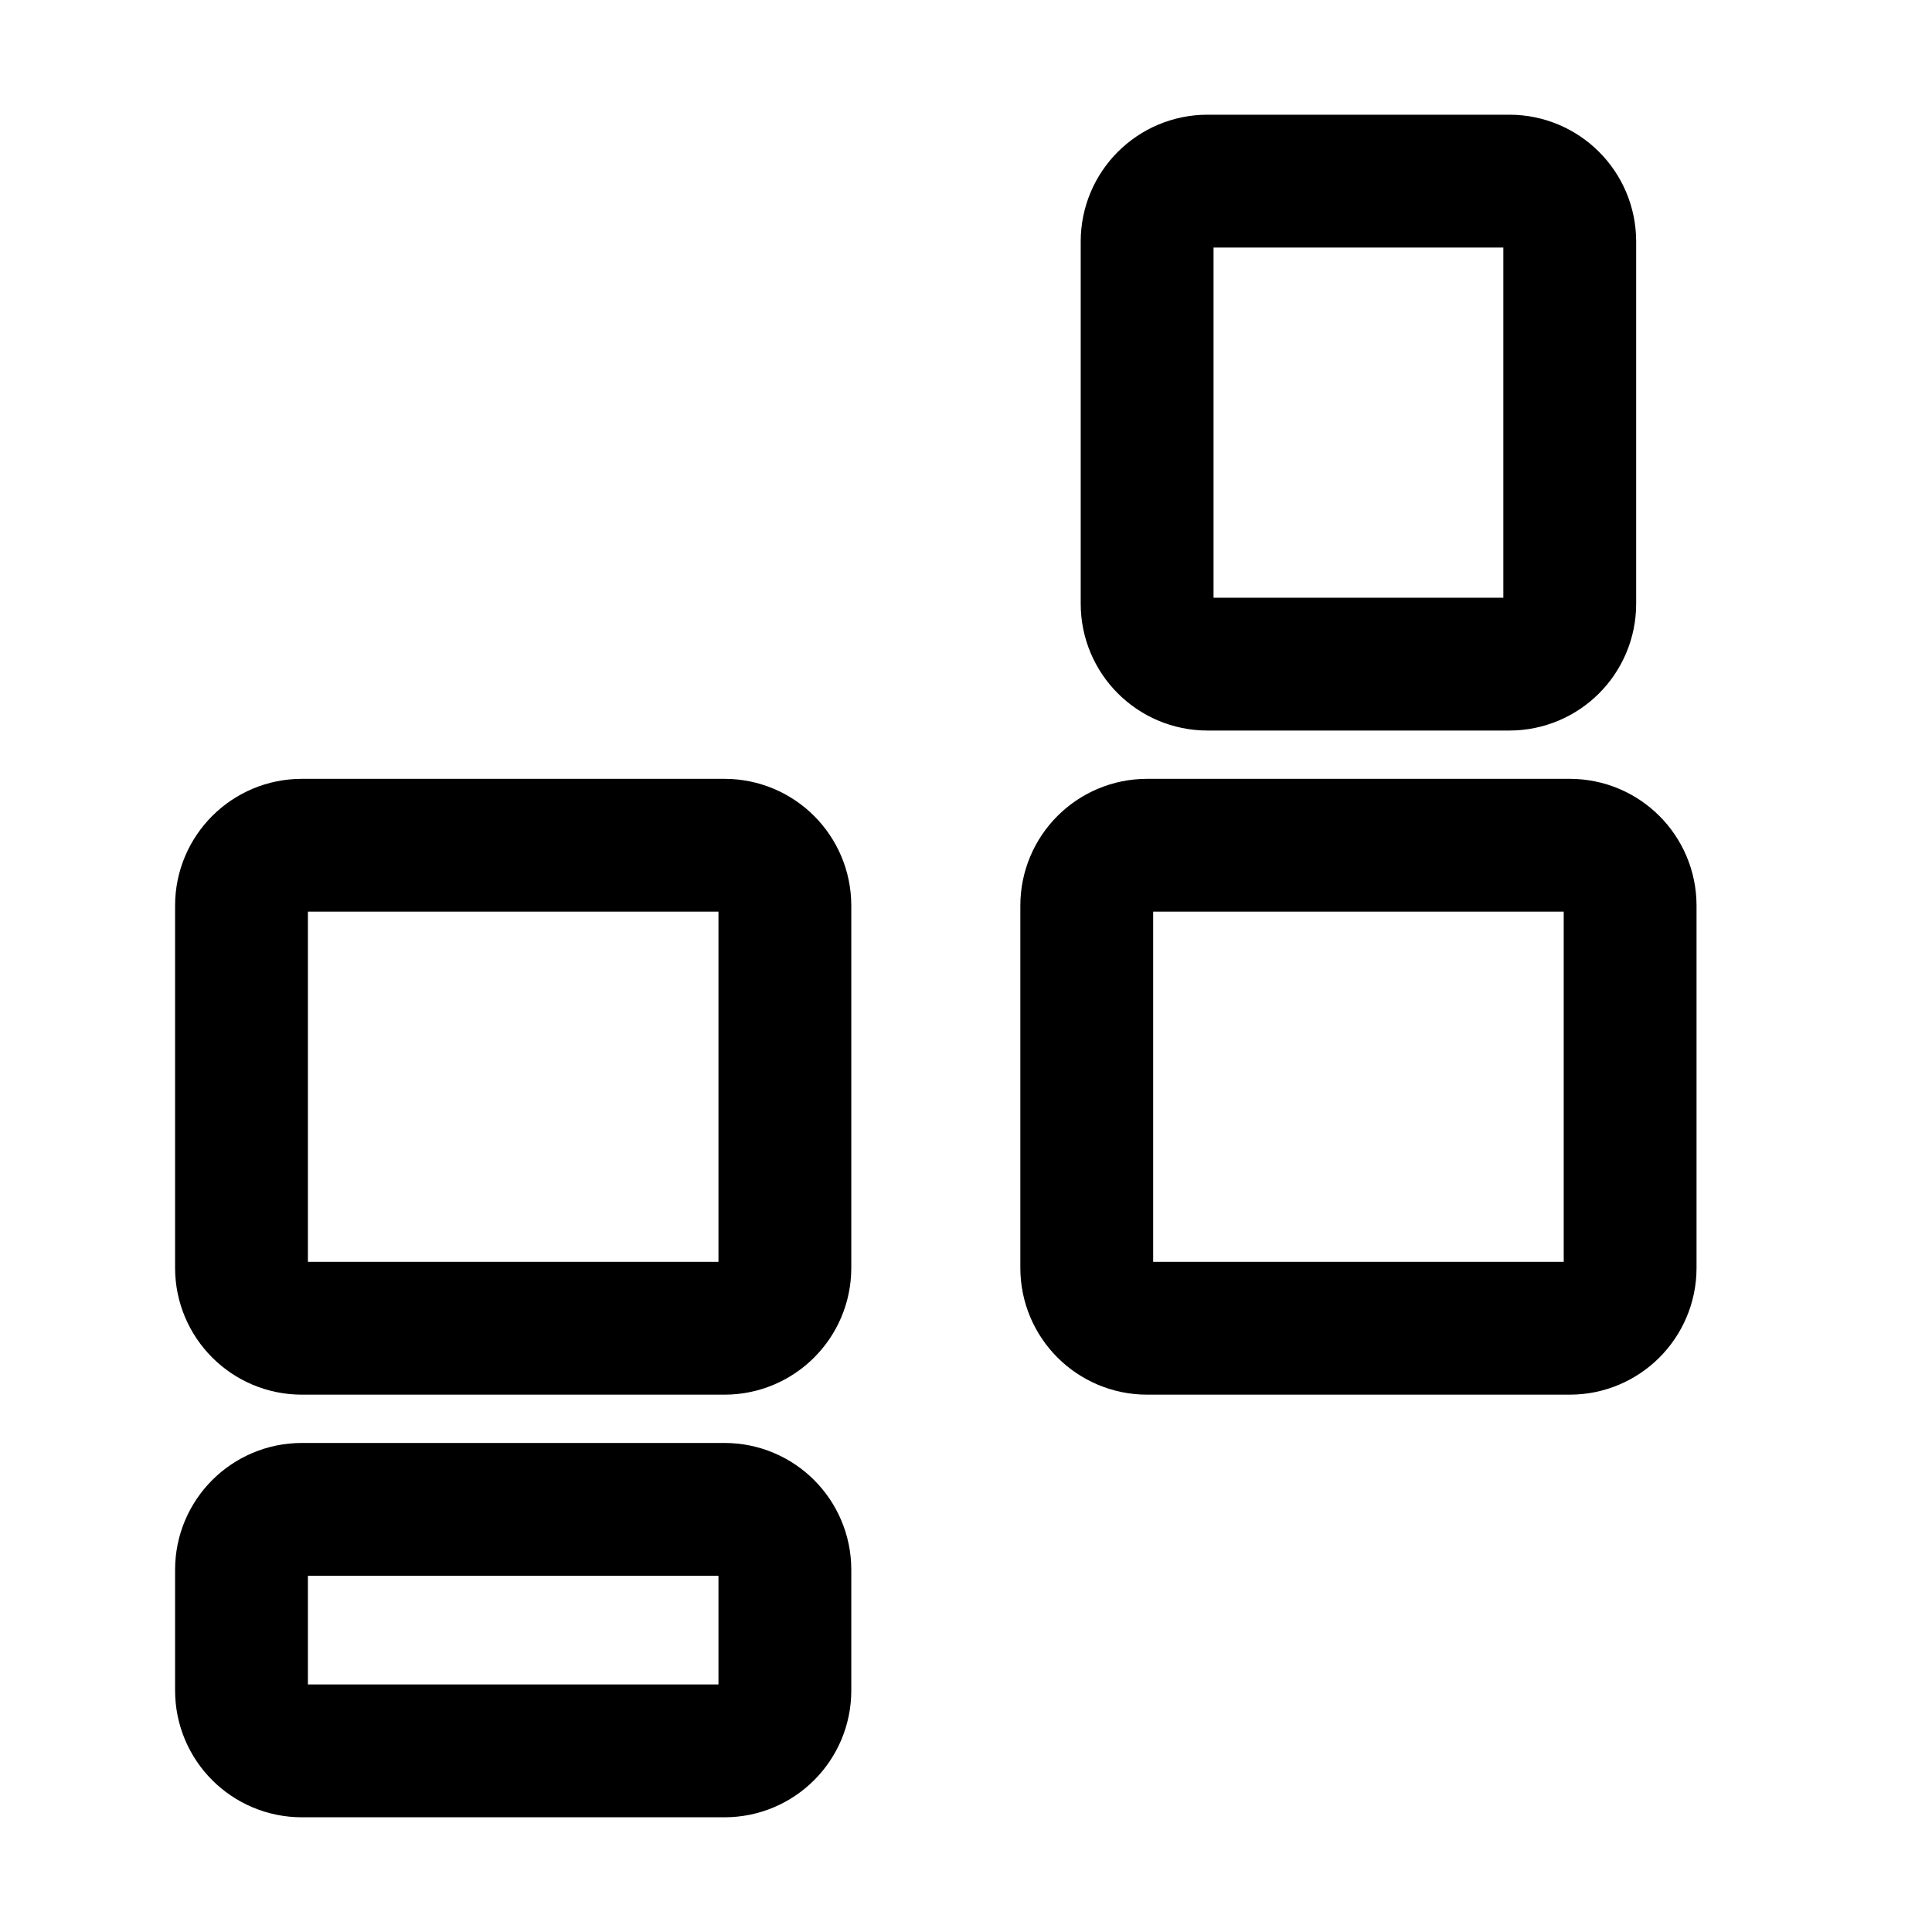
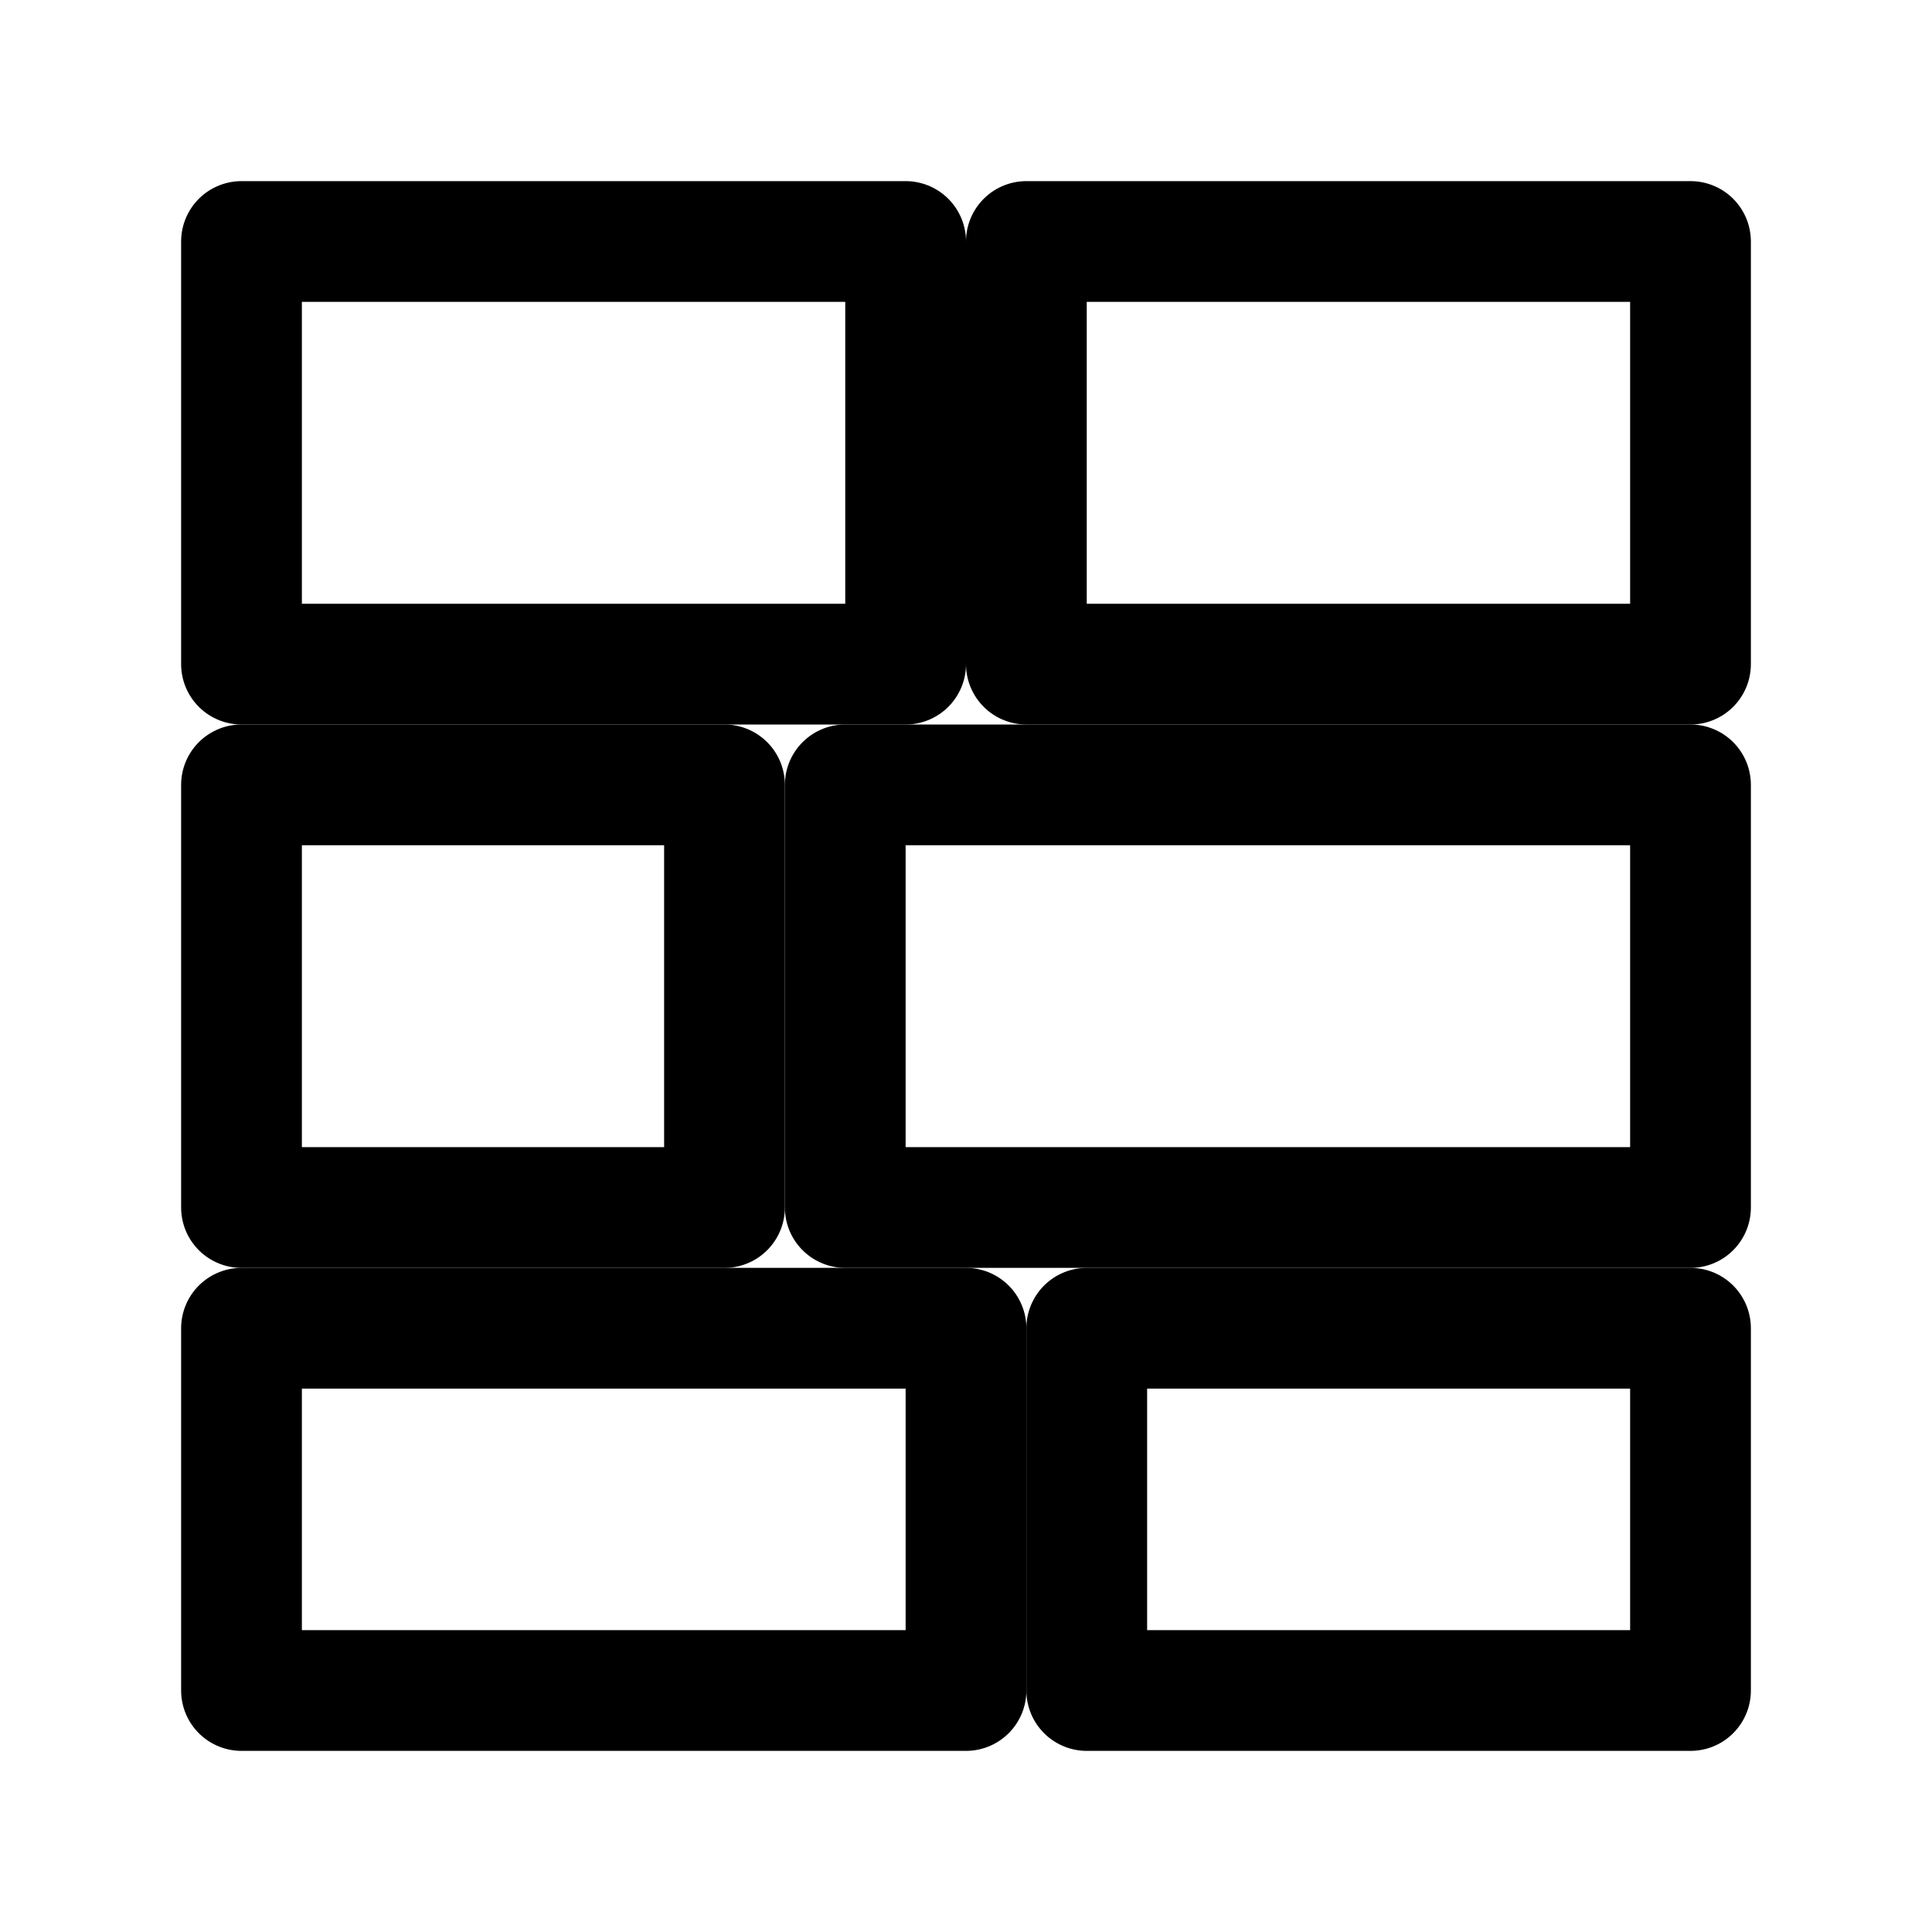
<svg xmlns="http://www.w3.org/2000/svg" viewBox="0 0 16 16">
-   <rect x="2" y="7" width="4.5" height="4" rx="0.5" fill="none" stroke="currentColor" stroke-width="1.1" stroke-linejoin="round" />
-   <rect x="9" y="7" width="4.5" height="4" rx="0.5" fill="none" stroke="currentColor" stroke-width="1.1" stroke-linejoin="round" />
-   <rect x="2" y="12.5" width="4.5" height="2" rx="0.5" fill="none" stroke="currentColor" stroke-width="1.1" stroke-linejoin="round" />
-   <rect x="9.5" y="1.5" width="3.5" height="4" rx="0.5" fill="none" stroke="currentColor" stroke-width="1.1" stroke-linejoin="round" />
+   <rect x="2" y="2" width="5.5" height="3.5" fill="none" stroke="currentColor" stroke-width="1.0" stroke-linejoin="round" />
+   <rect x="8.5" y="2" width="5.5" height="3.5" fill="none" stroke="currentColor" stroke-width="1.0" stroke-linejoin="round" />
+   <rect x="2" y="6.5" width="4" height="3.5" fill="none" stroke="currentColor" stroke-width="1.0" stroke-linejoin="round" />
+   <rect x="7" y="6.5" width="7" height="3.5" fill="none" stroke="currentColor" stroke-width="1.0" stroke-linejoin="round" />
+   <rect x="2" y="11" width="6" height="3" fill="none" stroke="currentColor" stroke-width="1.0" stroke-linejoin="round" />
+   <rect x="9" y="11" width="5" height="3" fill="none" stroke="currentColor" stroke-width="1.0" stroke-linejoin="round" />
</svg>
